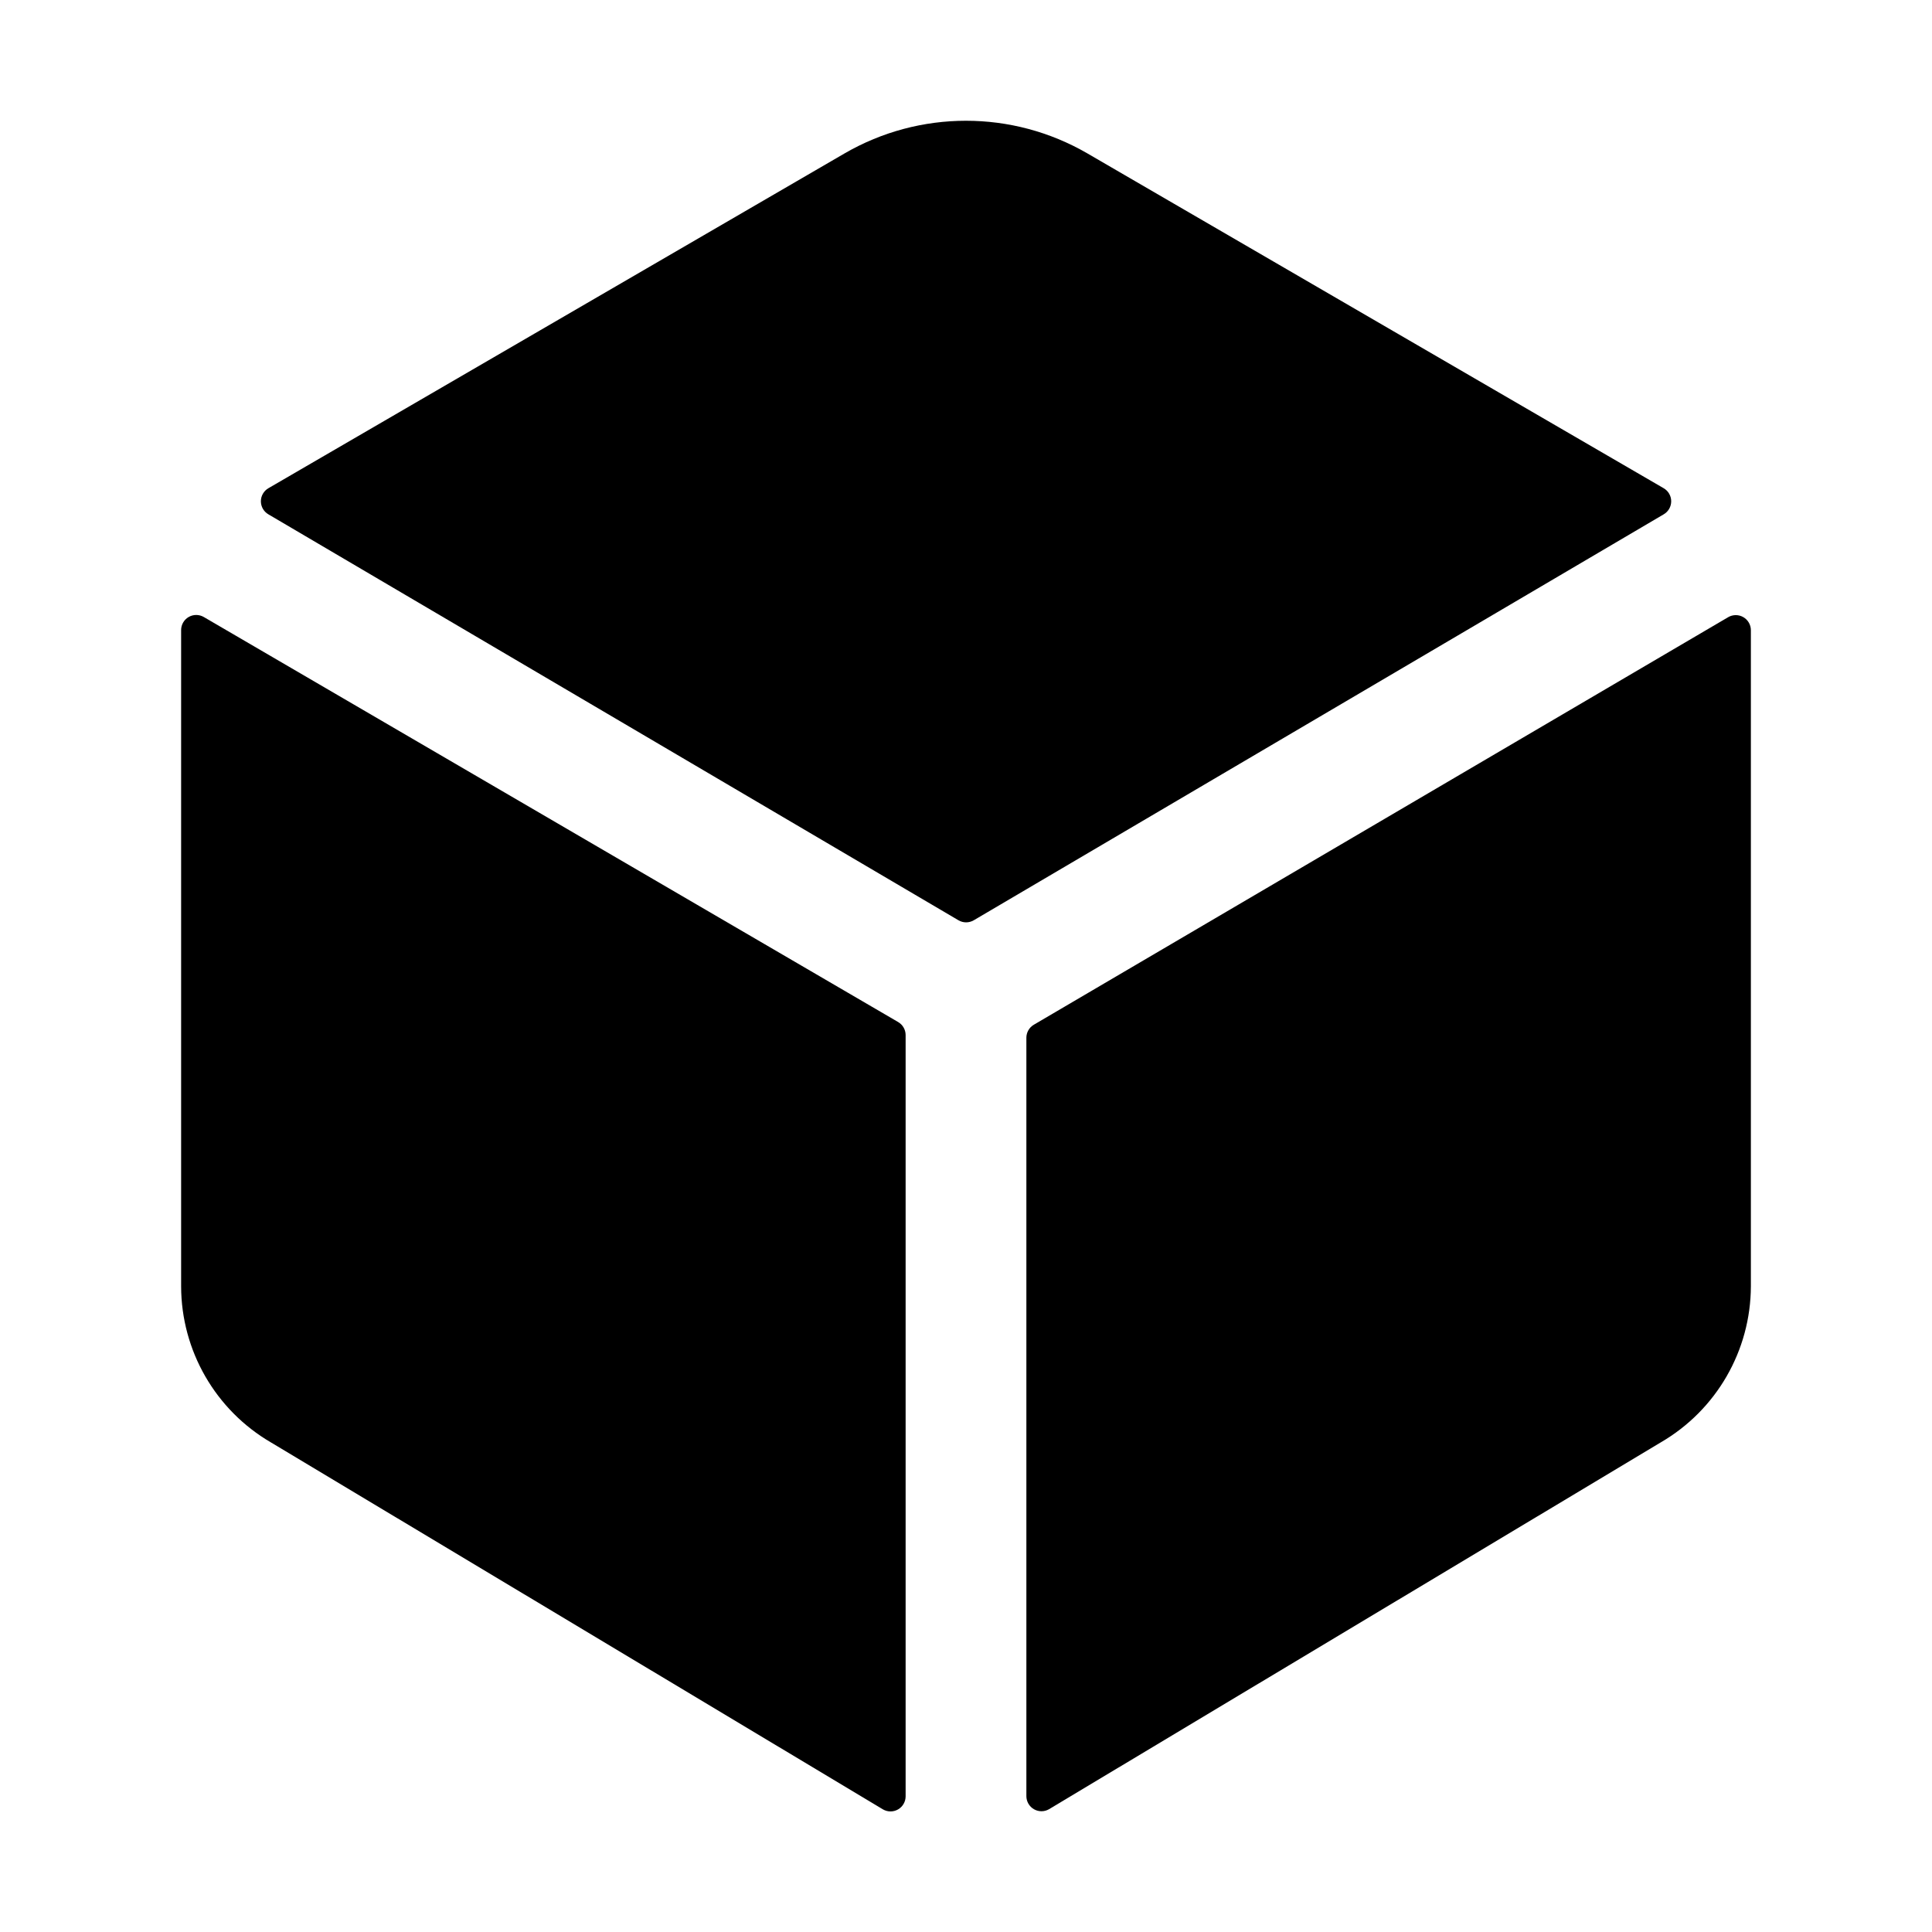
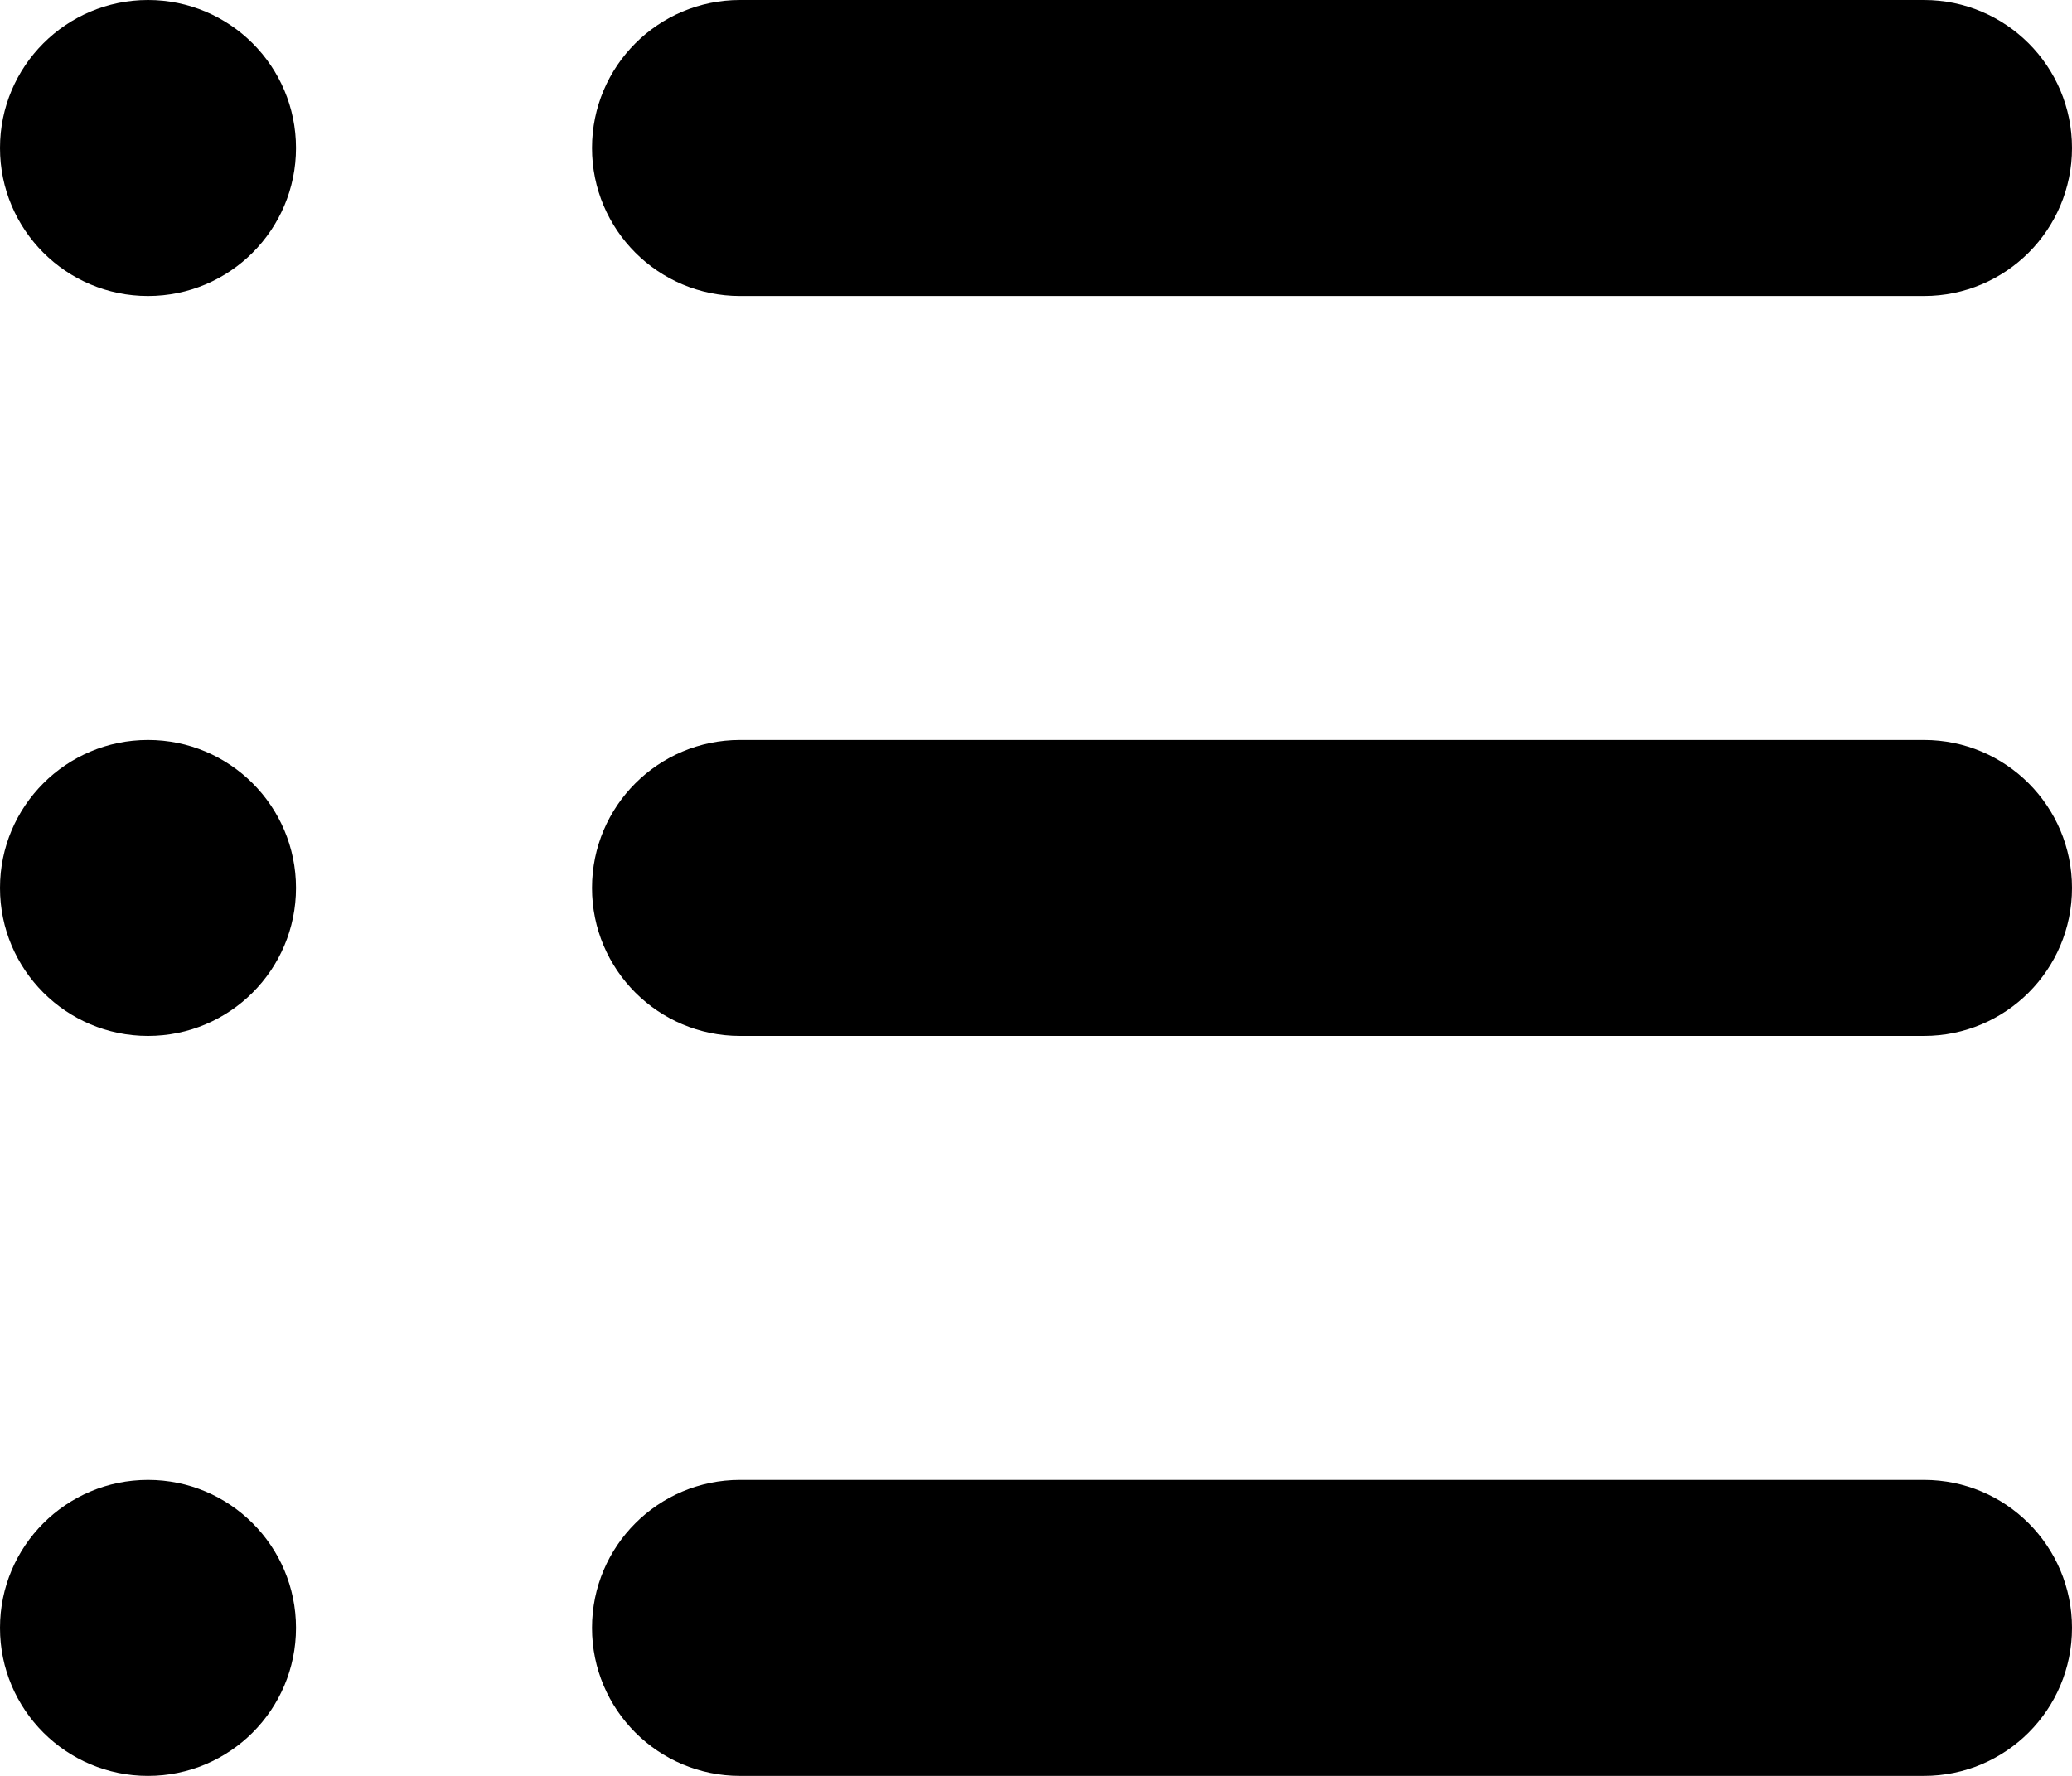
- <svg xmlns="http://www.w3.org/2000/svg" width="512" height="512" viewBox="0 0 512 512">
-   <path d="M440.9,136.3a4,4,0,0,0,0-6.91L288.16,40.65a64.14,64.14,0,0,0-64.33,0L71.12,129.39a4,4,0,0,0,0,6.91L254,243.88a4,4,0,0,0,4.06,0Z" />
-   <path d="M54,163.51A4,4,0,0,0,48,167V340.89a48,48,0,0,0,23.84,41.39L234,479.51a4,4,0,0,0,6-3.46V274.3a4,4,0,0,0-2-3.46Z" />
-   <path d="M272,275v201a4,4,0,0,0,6,3.46l162.15-97.23A48,48,0,0,0,464,340.89V167a4,4,0,0,0-6-3.45l-184,108A4,4,0,0,0,272,275Z" />
+ <svg xmlns="http://www.w3.org/2000/svg" width="14px" height="12px" viewBox="0 0 14 12" version="1.1">
+   <g id="Page-1" stroke="none" stroke-width="1" fill="none" fill-rule="evenodd">
+     <rect id="Rectangle" fill="#000000" x="4" y="0" width="10" height="2" rx="1" />
+     <rect id="Rectangle" fill="#000000" x="4" y="5" width="10" height="2" rx="1" />
+     <rect id="Rectangle" fill="#000000" x="4" y="10" width="10" height="2" rx="1" />
+     <circle id="Oval" fill="#000000" cx="1" cy="1" r="1" />
+     <circle id="Oval-Copy" fill="#000000" cx="1" cy="6" r="1" />
+     <circle id="Oval-Copy-3" fill="#000000" cx="1" cy="11" r="1" />
+   </g>
</svg>
